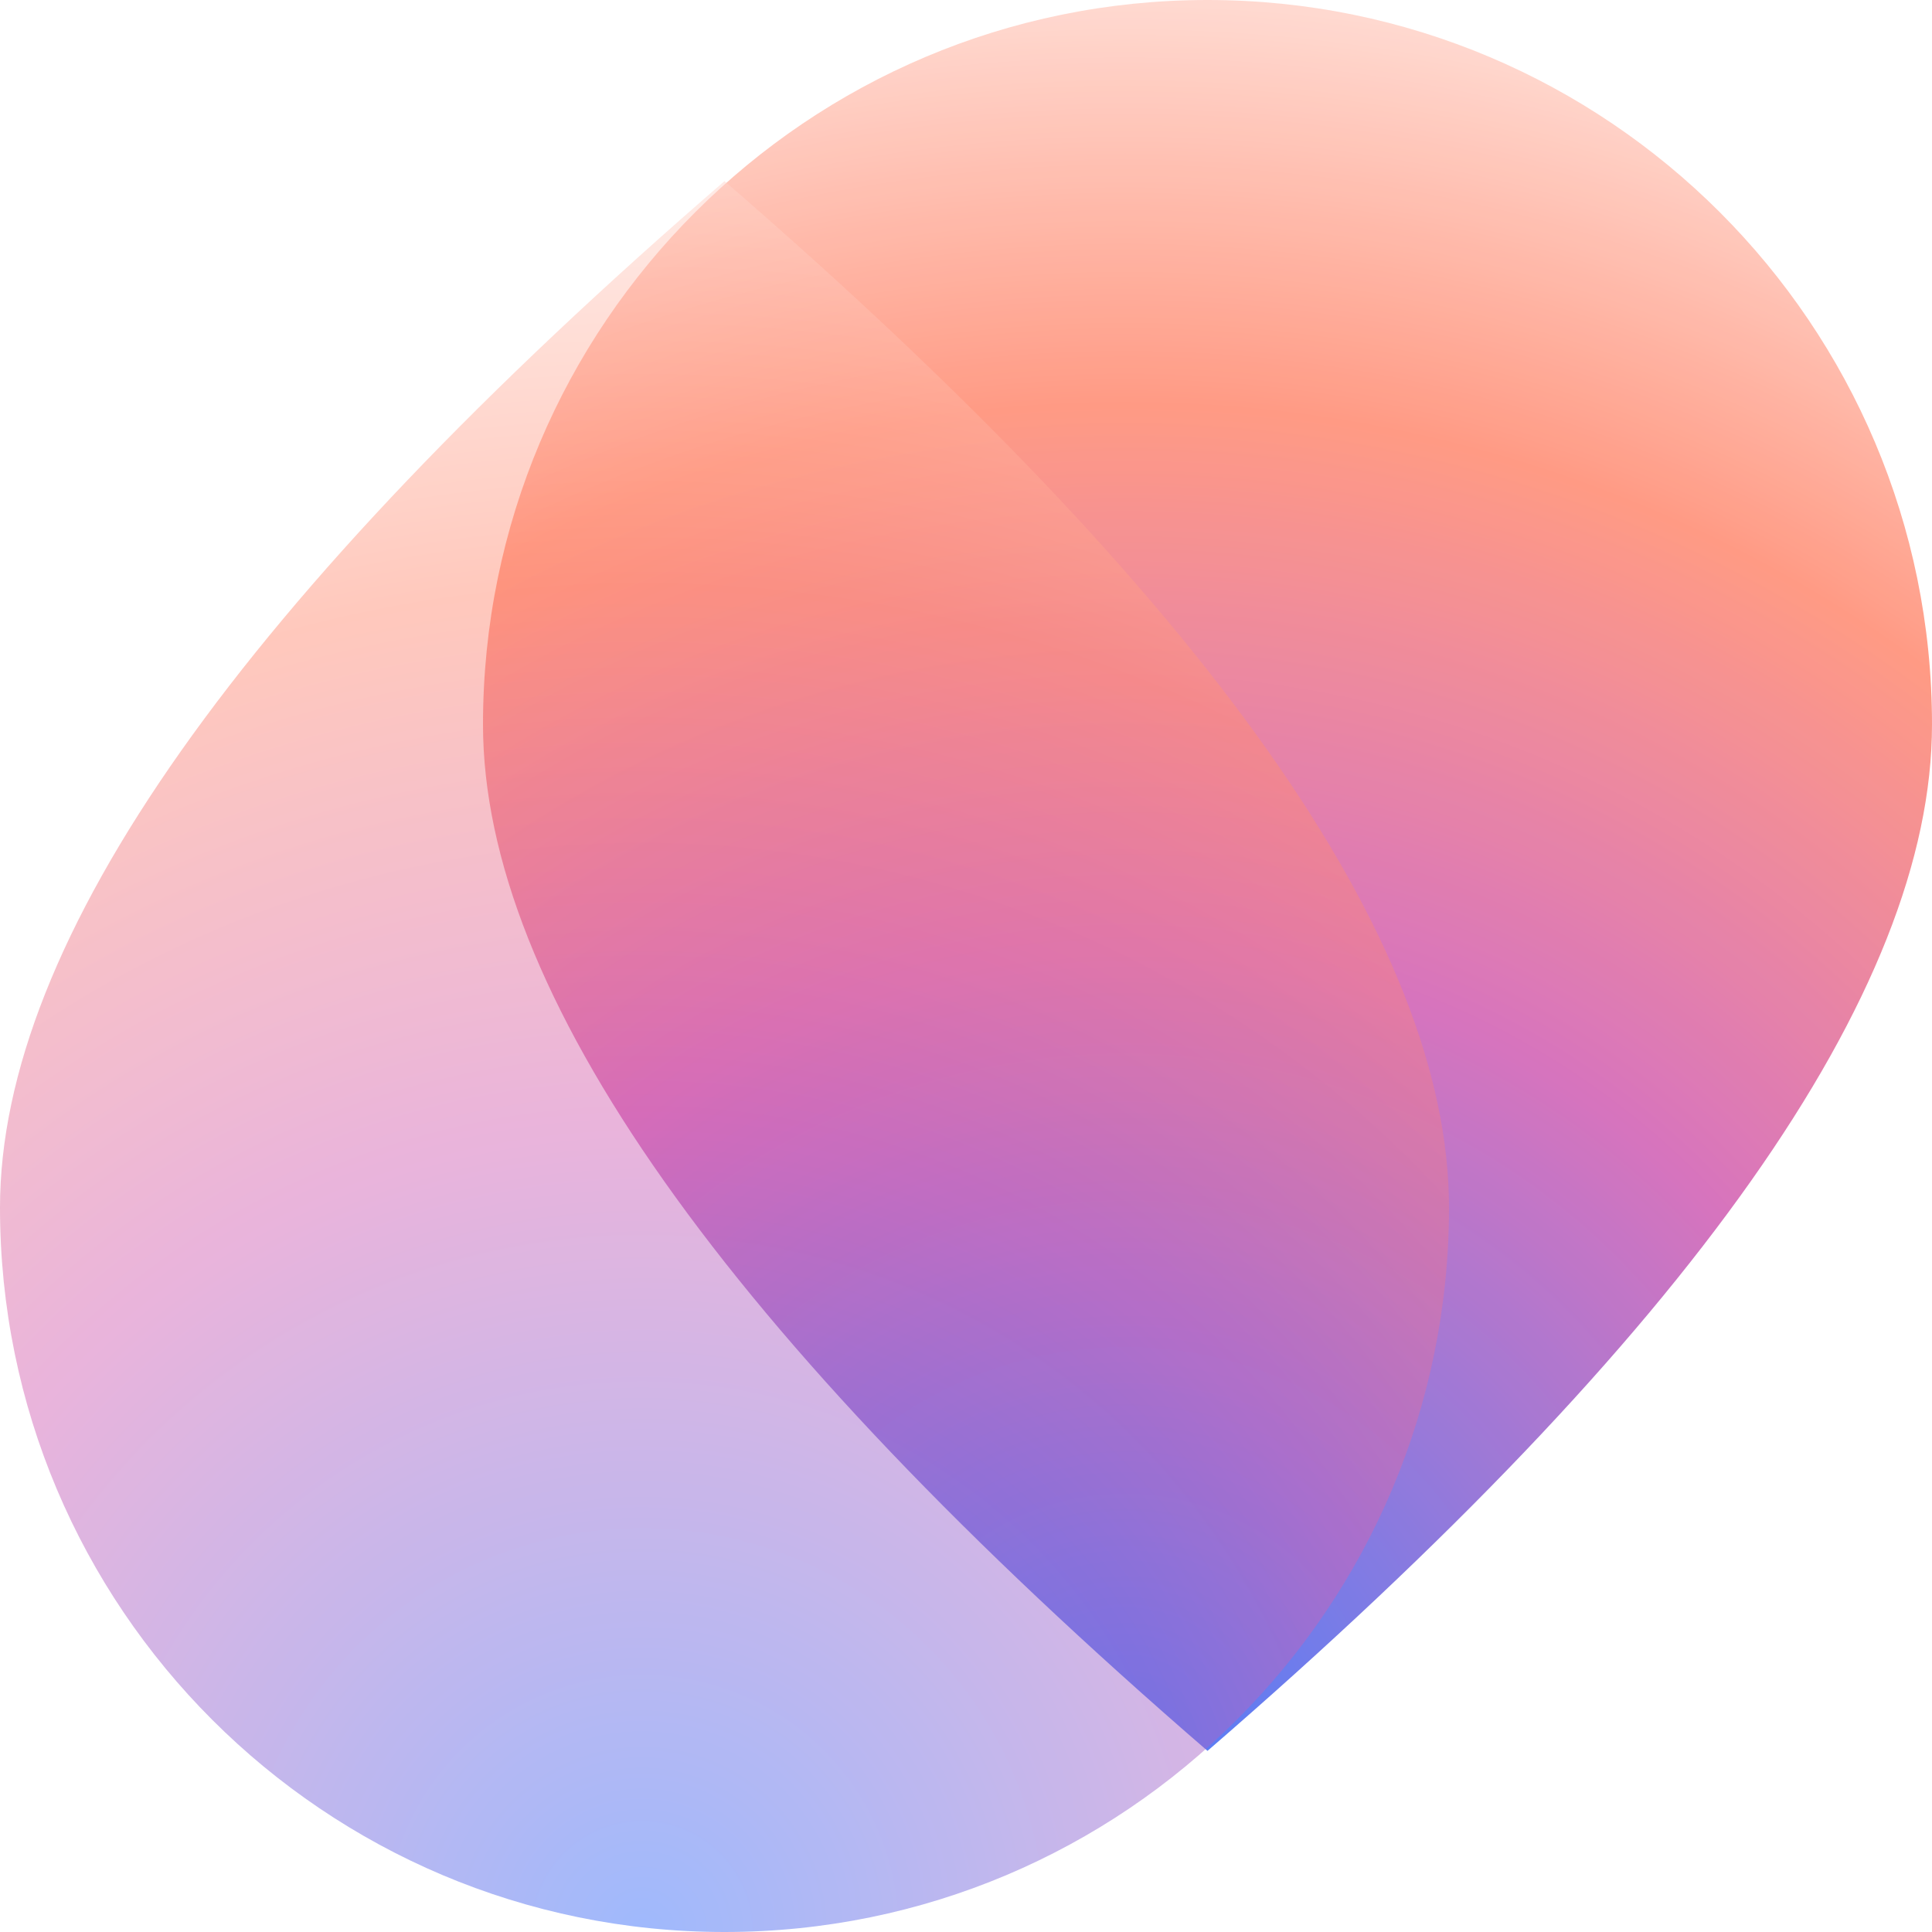
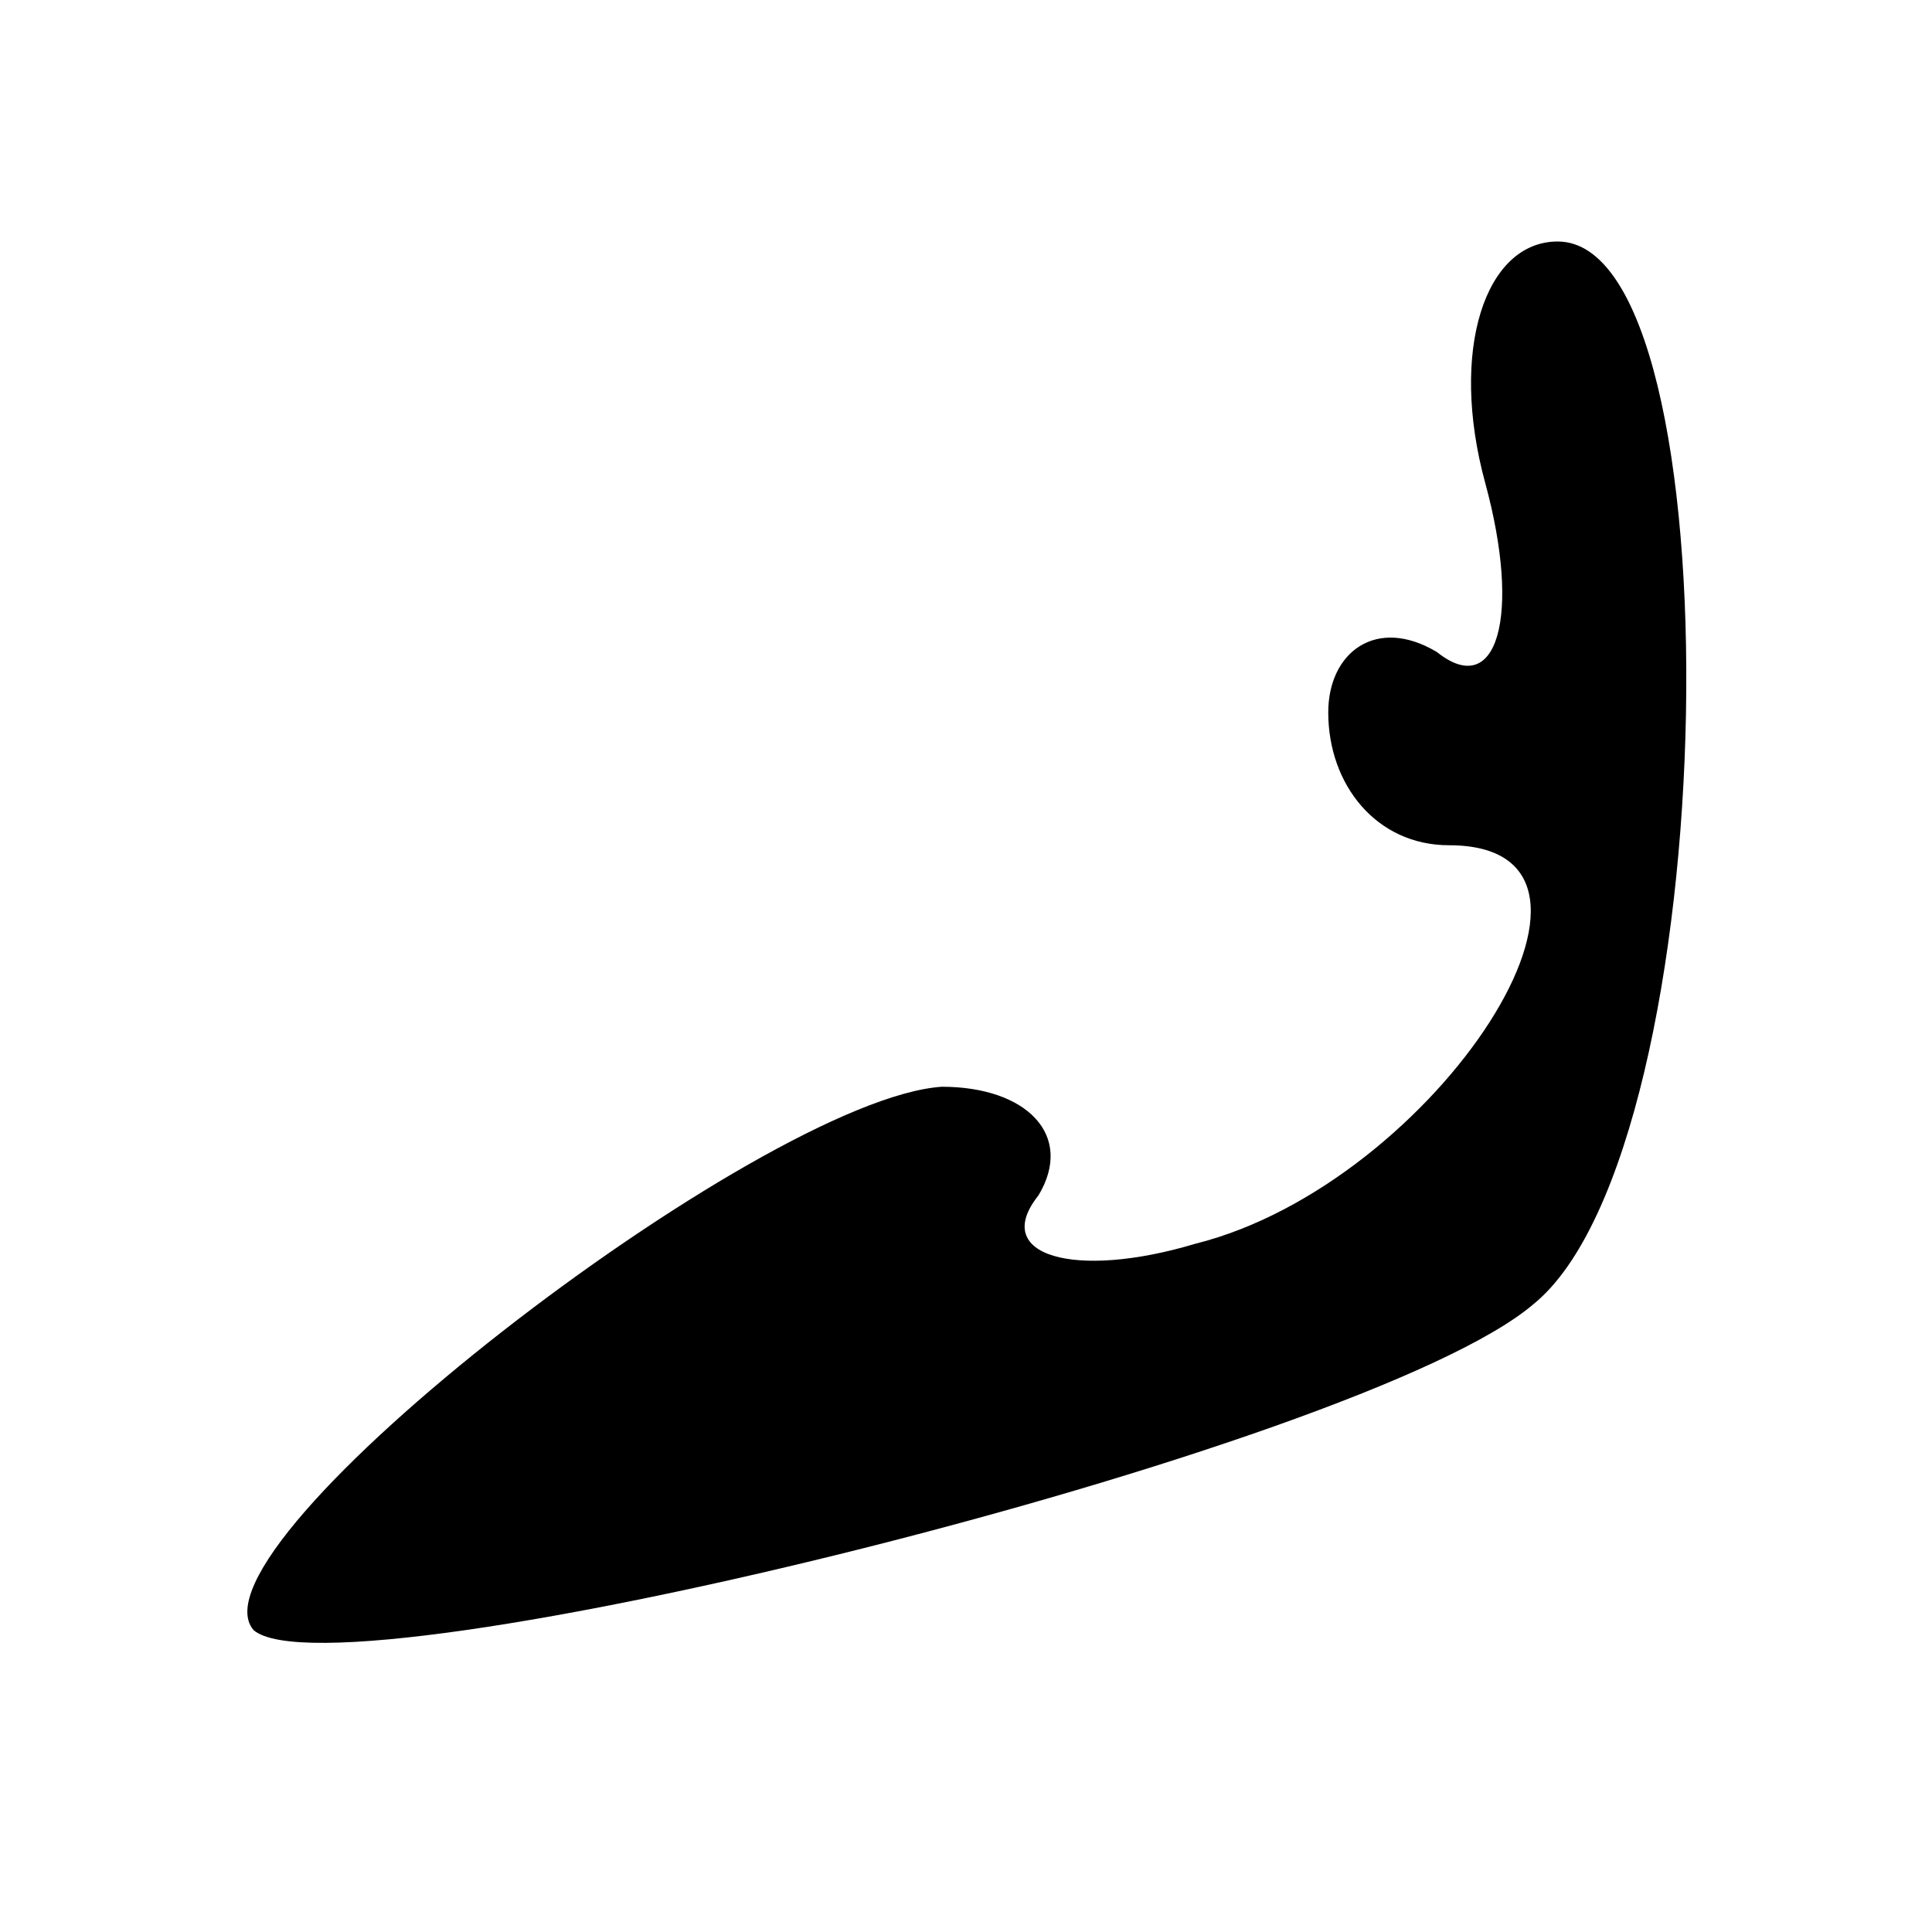
- <svg xmlns="http://www.w3.org/2000/svg" xmlns:xlink="http://www.w3.org/1999/xlink" width="32" height="32">
-   <defs>
-     <radialGradient cx="44.286%" cy="100%" fx="44.286%" fy="100%" r="120.709%" gradientTransform="matrix(0 -.82759 1 0 -.557 1.367)" id="a">
-       <stop stop-color="#376DF9" offset="0%" />
-       <stop stop-color="#D262B4" offset="46.208%" />
-       <stop stop-color="#FF8D74" offset="77.058%" />
-       <stop stop-color="#FFD4CA" offset="100%" />
-     </radialGradient>
-     <radialGradient cx="44.286%" cy="0%" fx="44.286%" fy="0%" r="120.709%" gradientTransform="matrix(0 .82759 -1 0 .443 -.367)" id="c">
-       <stop stop-color="#376DF9" offset="0%" />
-       <stop stop-color="#D262B4" offset="46.208%" />
-       <stop stop-color="#FF8D74" offset="77.058%" />
-       <stop stop-color="#FFD4CA" offset="100%" />
-     </radialGradient>
-     <path d="M20 29c8-6.915 12-12.582 12-17 0-6.627-5.373-12-12-12S8 5.373 8 12c0 4.418 4 10.085 12 17z" id="b" />
-     <path d="M12 32c8-6.915 12-12.582 12-17 0-6.627-5.373-12-12-12S0 8.373 0 15c0 4.418 4 10.085 12 17z" id="d" />
-   </defs>
-   <g fill="none" fill-rule="evenodd">
-     <use fill="url(#a)" opacity=".88" xlink:href="#b" />
-     <use fill="url(#c)" opacity=".48" transform="matrix(1 0 0 -1 0 35)" xlink:href="#d" />
+ <svg xmlns="http://www.w3.org/2000/svg" version="1.0" width="16pt" height="16pt" viewBox="0 0 16 16" preserveAspectRatio="xMidYMid meet">
+   <g transform="translate(0,16) scale(0.1,-0.1)" fill="#000000" stroke="none">
+     <path d="M123 120 c3 -11 1 -18 -4 -14 -5 3 -9 0 -9 -5 0 -6 4 -11 10 -11 17 0 -1 -28 -21 -33 -10 -3 -17 -1 -13 4 3 5 -1 9 -8 9 -15 -1 -63 -38 -57 -45 7 -6 92 15 106 27 16 13 17 88 2 88 -6 0 -9 -9 -6 -20z" />
  </g>
</svg>
